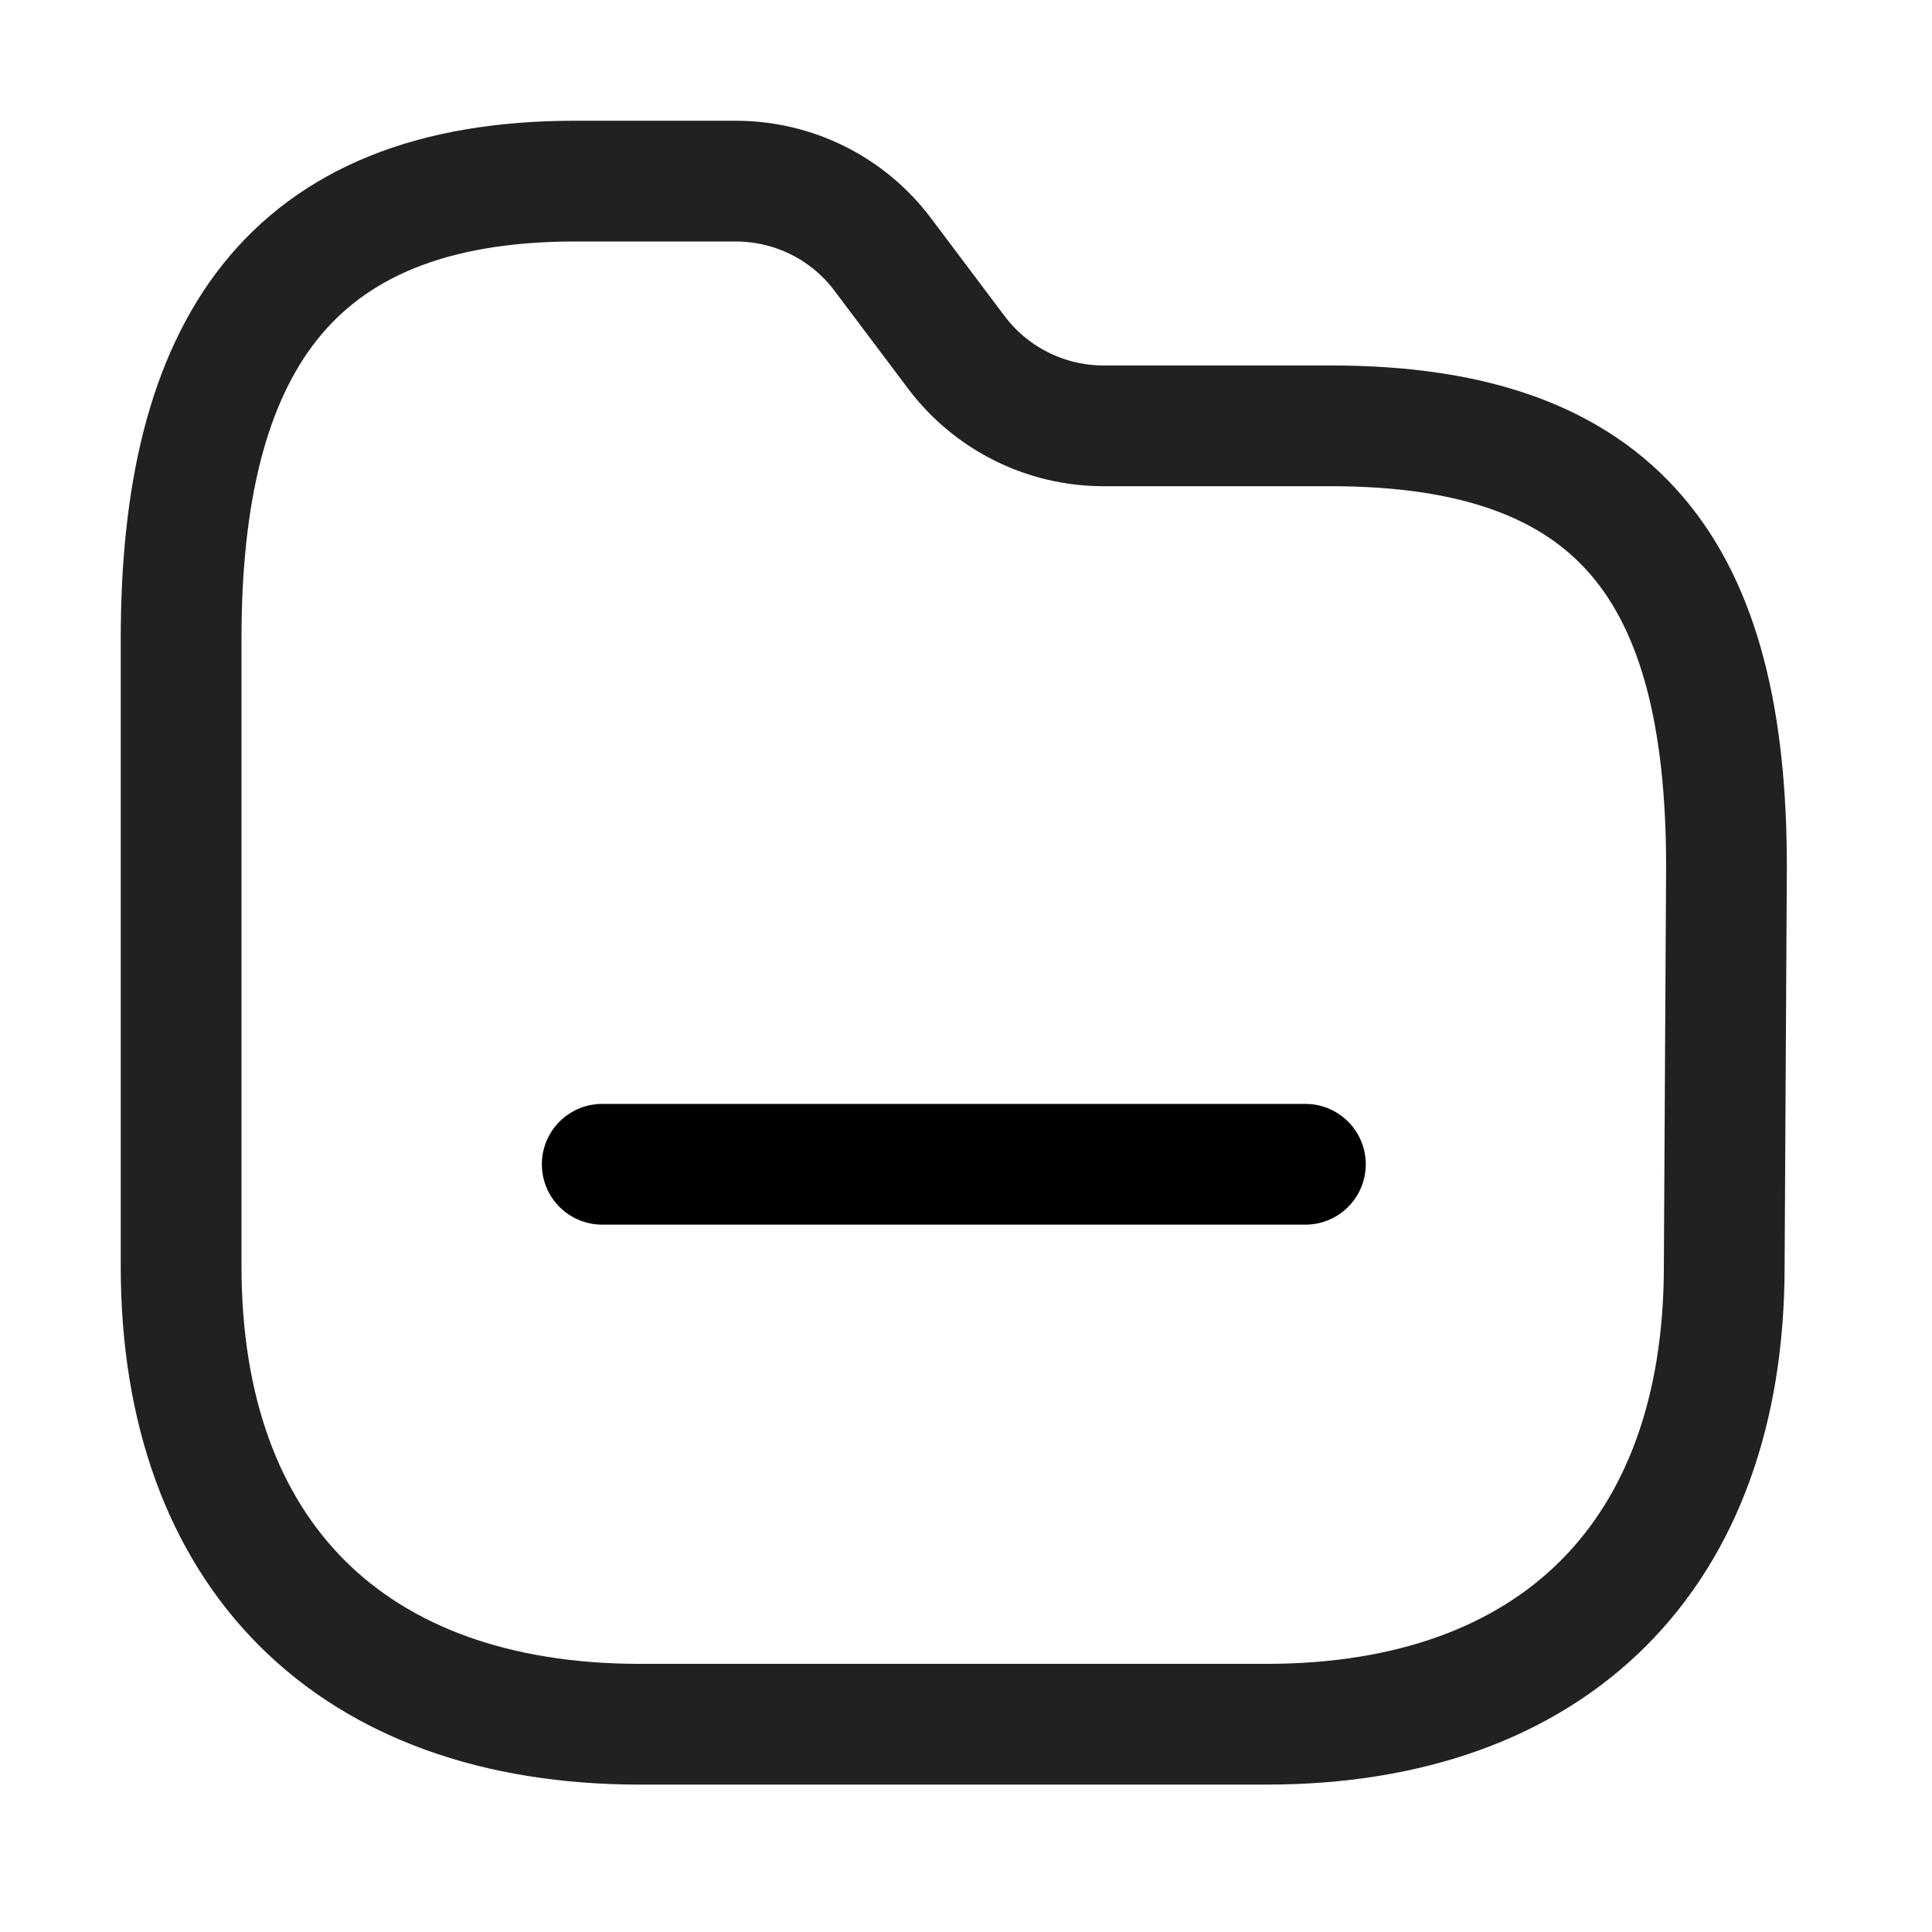
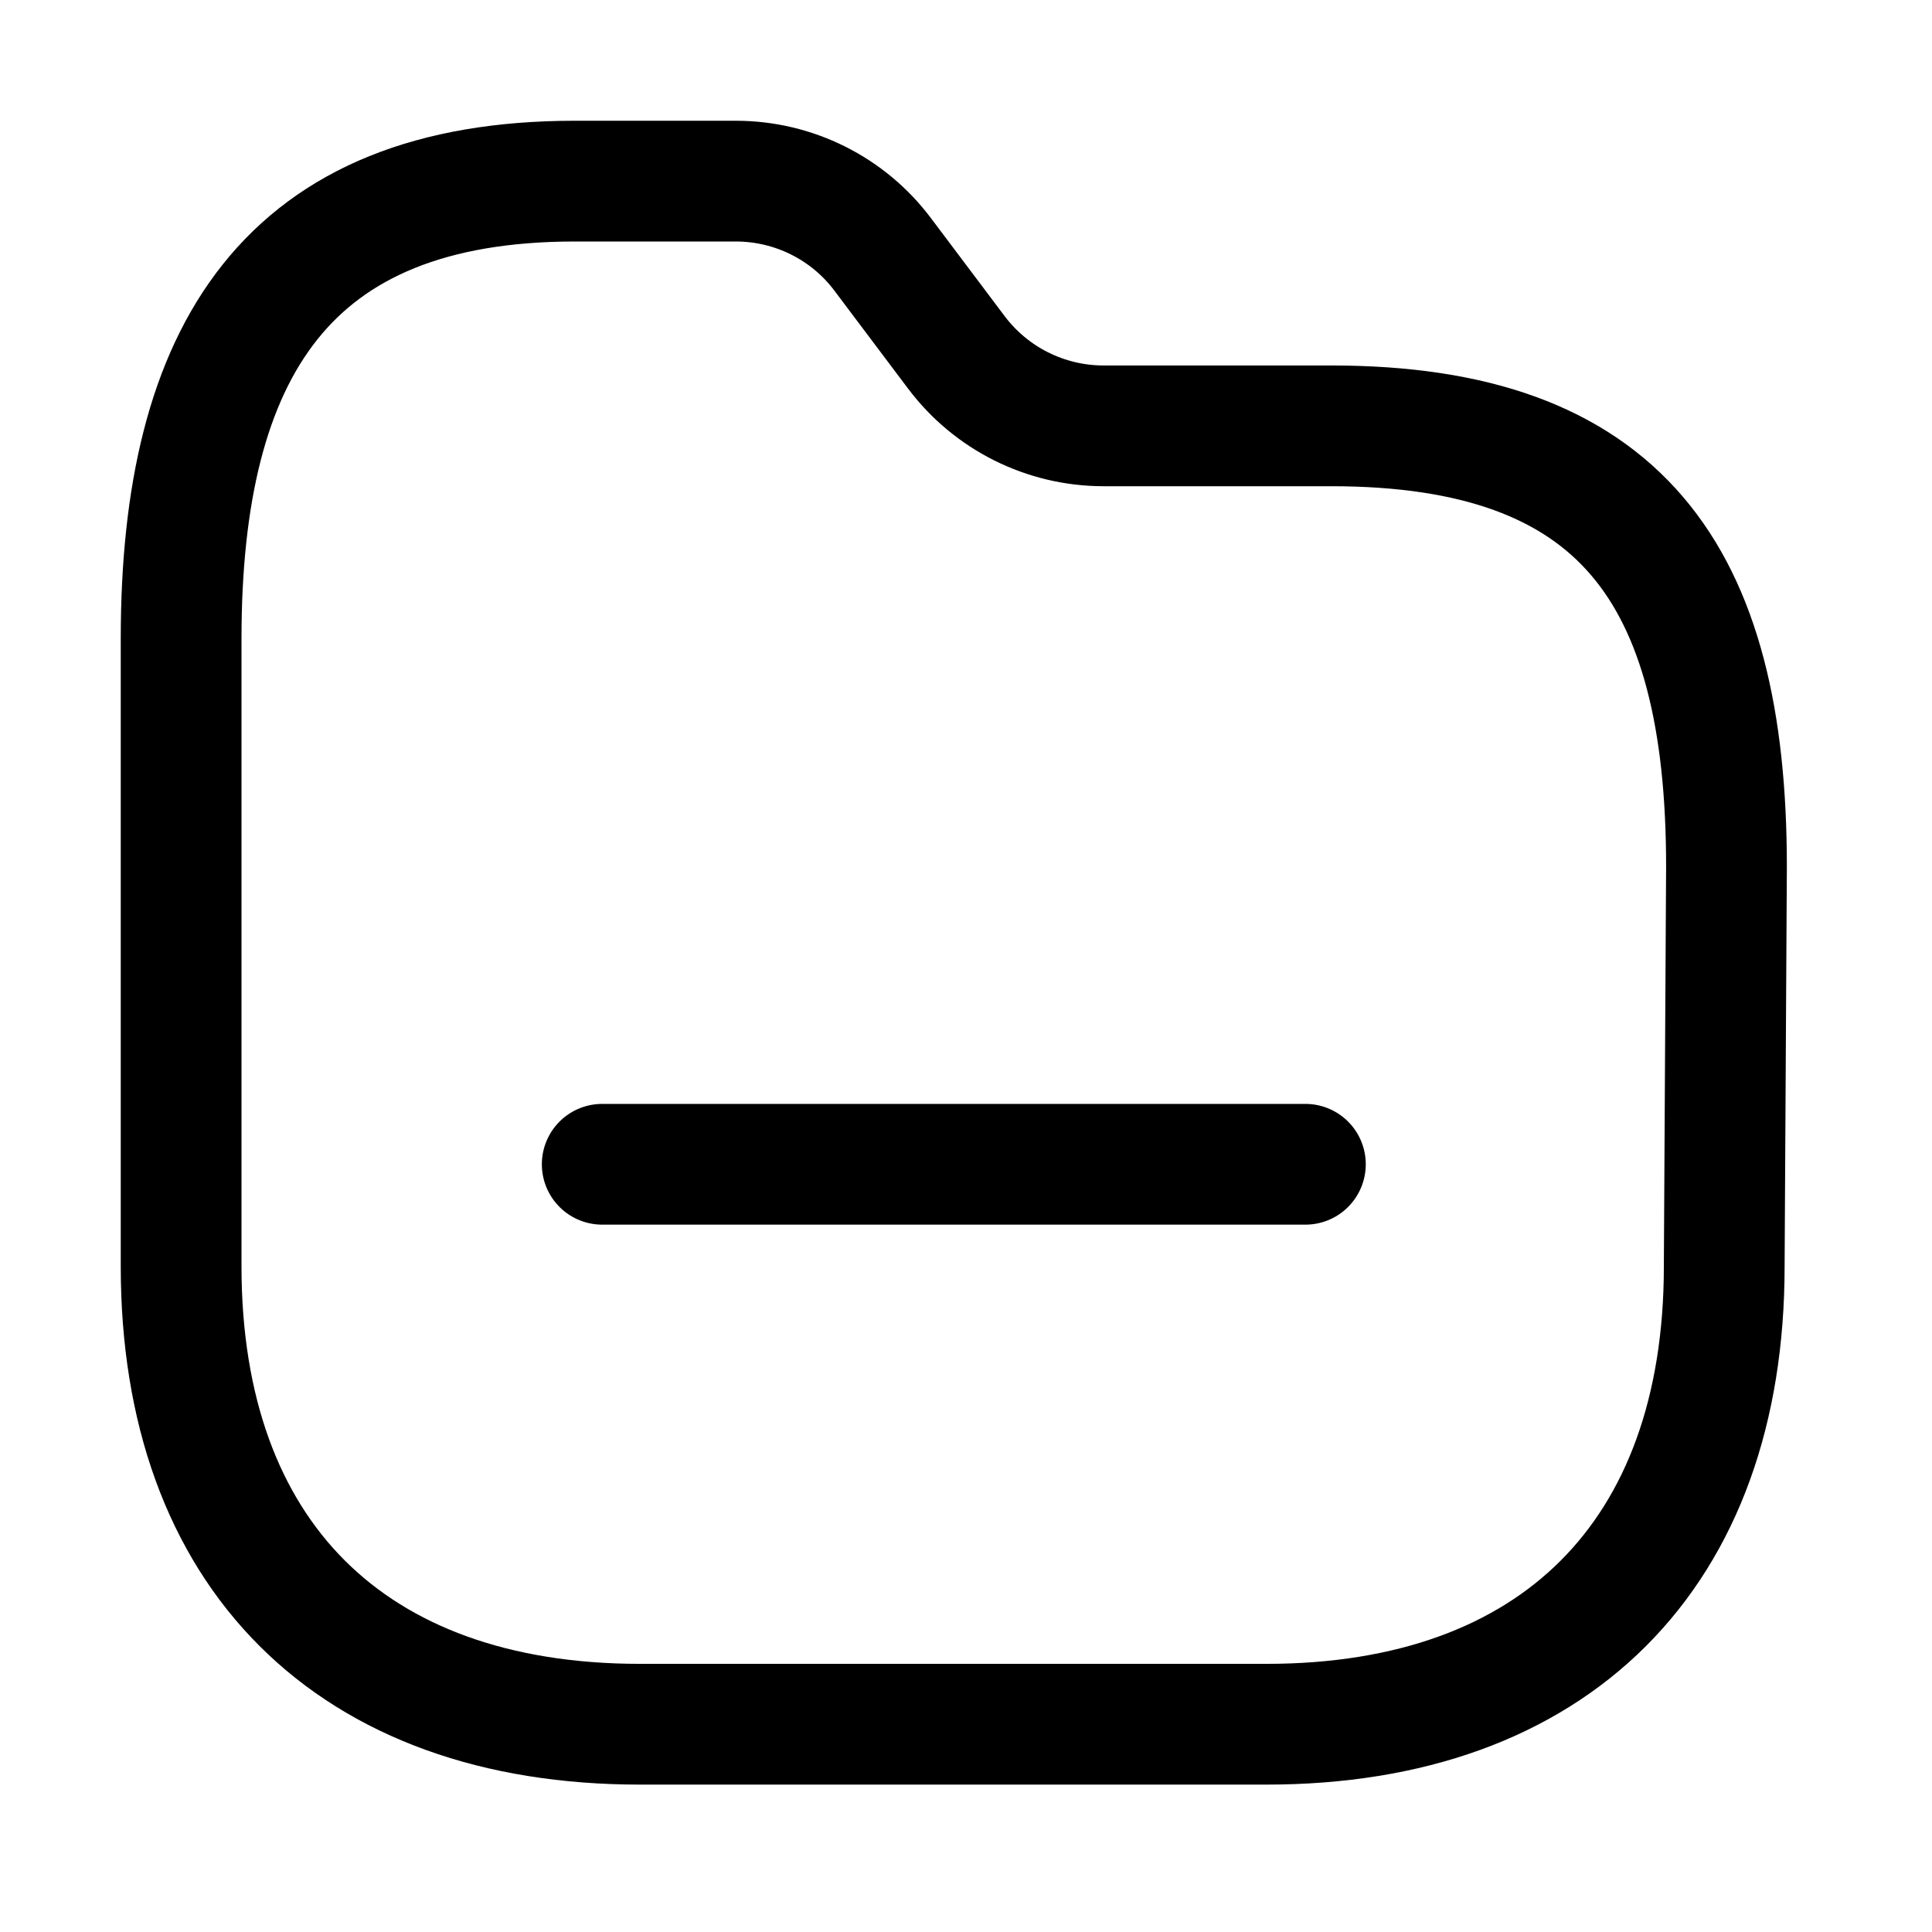
<svg xmlns="http://www.w3.org/2000/svg" width="24" height="24" viewBox="0 0 24 24" color="currentColor" fill="none">
  <g id="Iconly/Light/Folder">
    <g id="Folder">
-       <path id="Stroke 1" fill-rule="evenodd" clip-rule="evenodd" d="M21.419 15.732C21.419 19.31 19.31 21.419 15.732 21.419H7.95C4.363 21.419 2.25 19.31 2.25 15.732V7.932C2.25 4.359 3.564 2.25 7.143 2.25H9.143C9.861 2.251 10.537 2.588 10.967 3.163L11.88 4.377C12.312 4.951 12.988 5.289 13.706 5.29H16.536C20.123 5.29 21.447 7.116 21.447 10.767L21.419 15.732Z" stroke="#212121" stroke-width="1.5" stroke-linecap="round" stroke-linejoin="round" />
+       <path id="Stroke 1" fill-rule="evenodd" clip-rule="evenodd" d="M21.419 15.732C21.419 19.31 19.31 21.419 15.732 21.419H7.95C4.363 21.419 2.25 19.31 2.25 15.732V7.932C2.25 4.359 3.564 2.25 7.143 2.25H9.143C9.861 2.251 10.537 2.588 10.967 3.163L11.88 4.377C12.312 4.951 12.988 5.289 13.706 5.29H16.536C20.123 5.29 21.447 7.116 21.447 10.767L21.419 15.732Z" stroke="currentColor" stroke-width="1.5" stroke-linecap="round" stroke-linejoin="round" />
      <path id="Stroke 3" d="M7.481 14.463H16.216" stroke="currentColor" stroke-width="1.5" stroke-linecap="round" stroke-linejoin="round" />
    </g>
  </g>
</svg>
